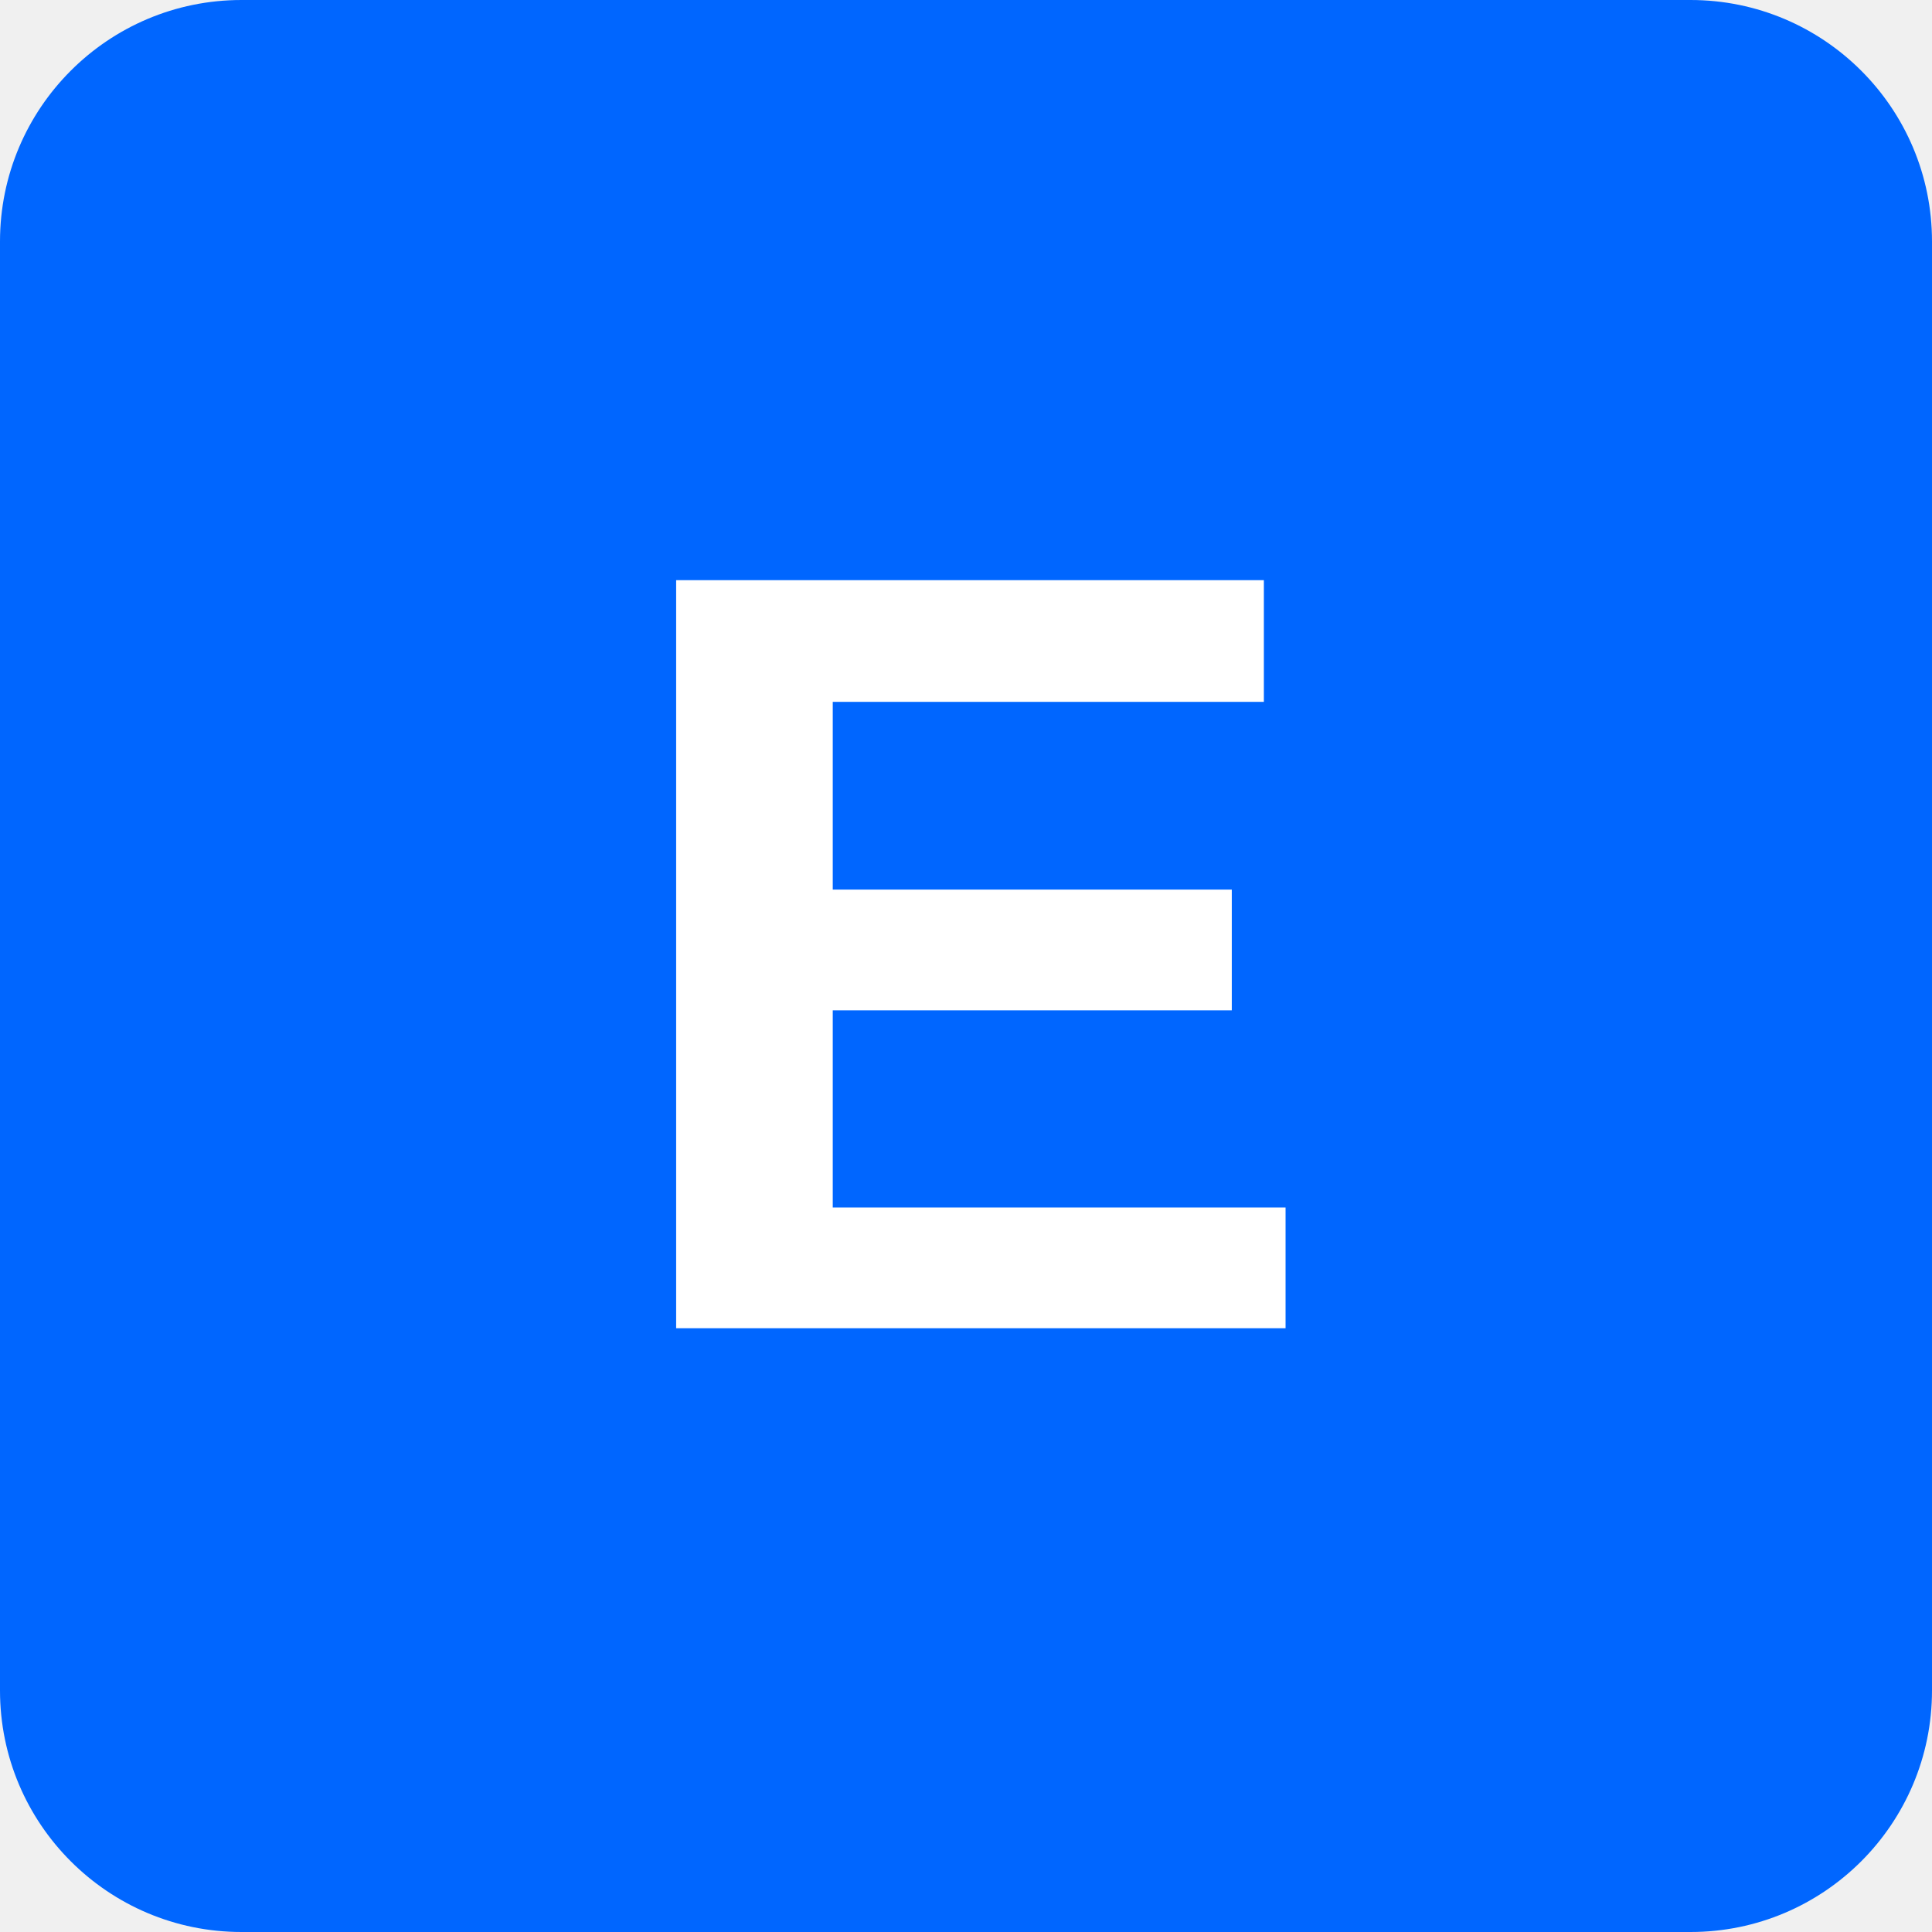
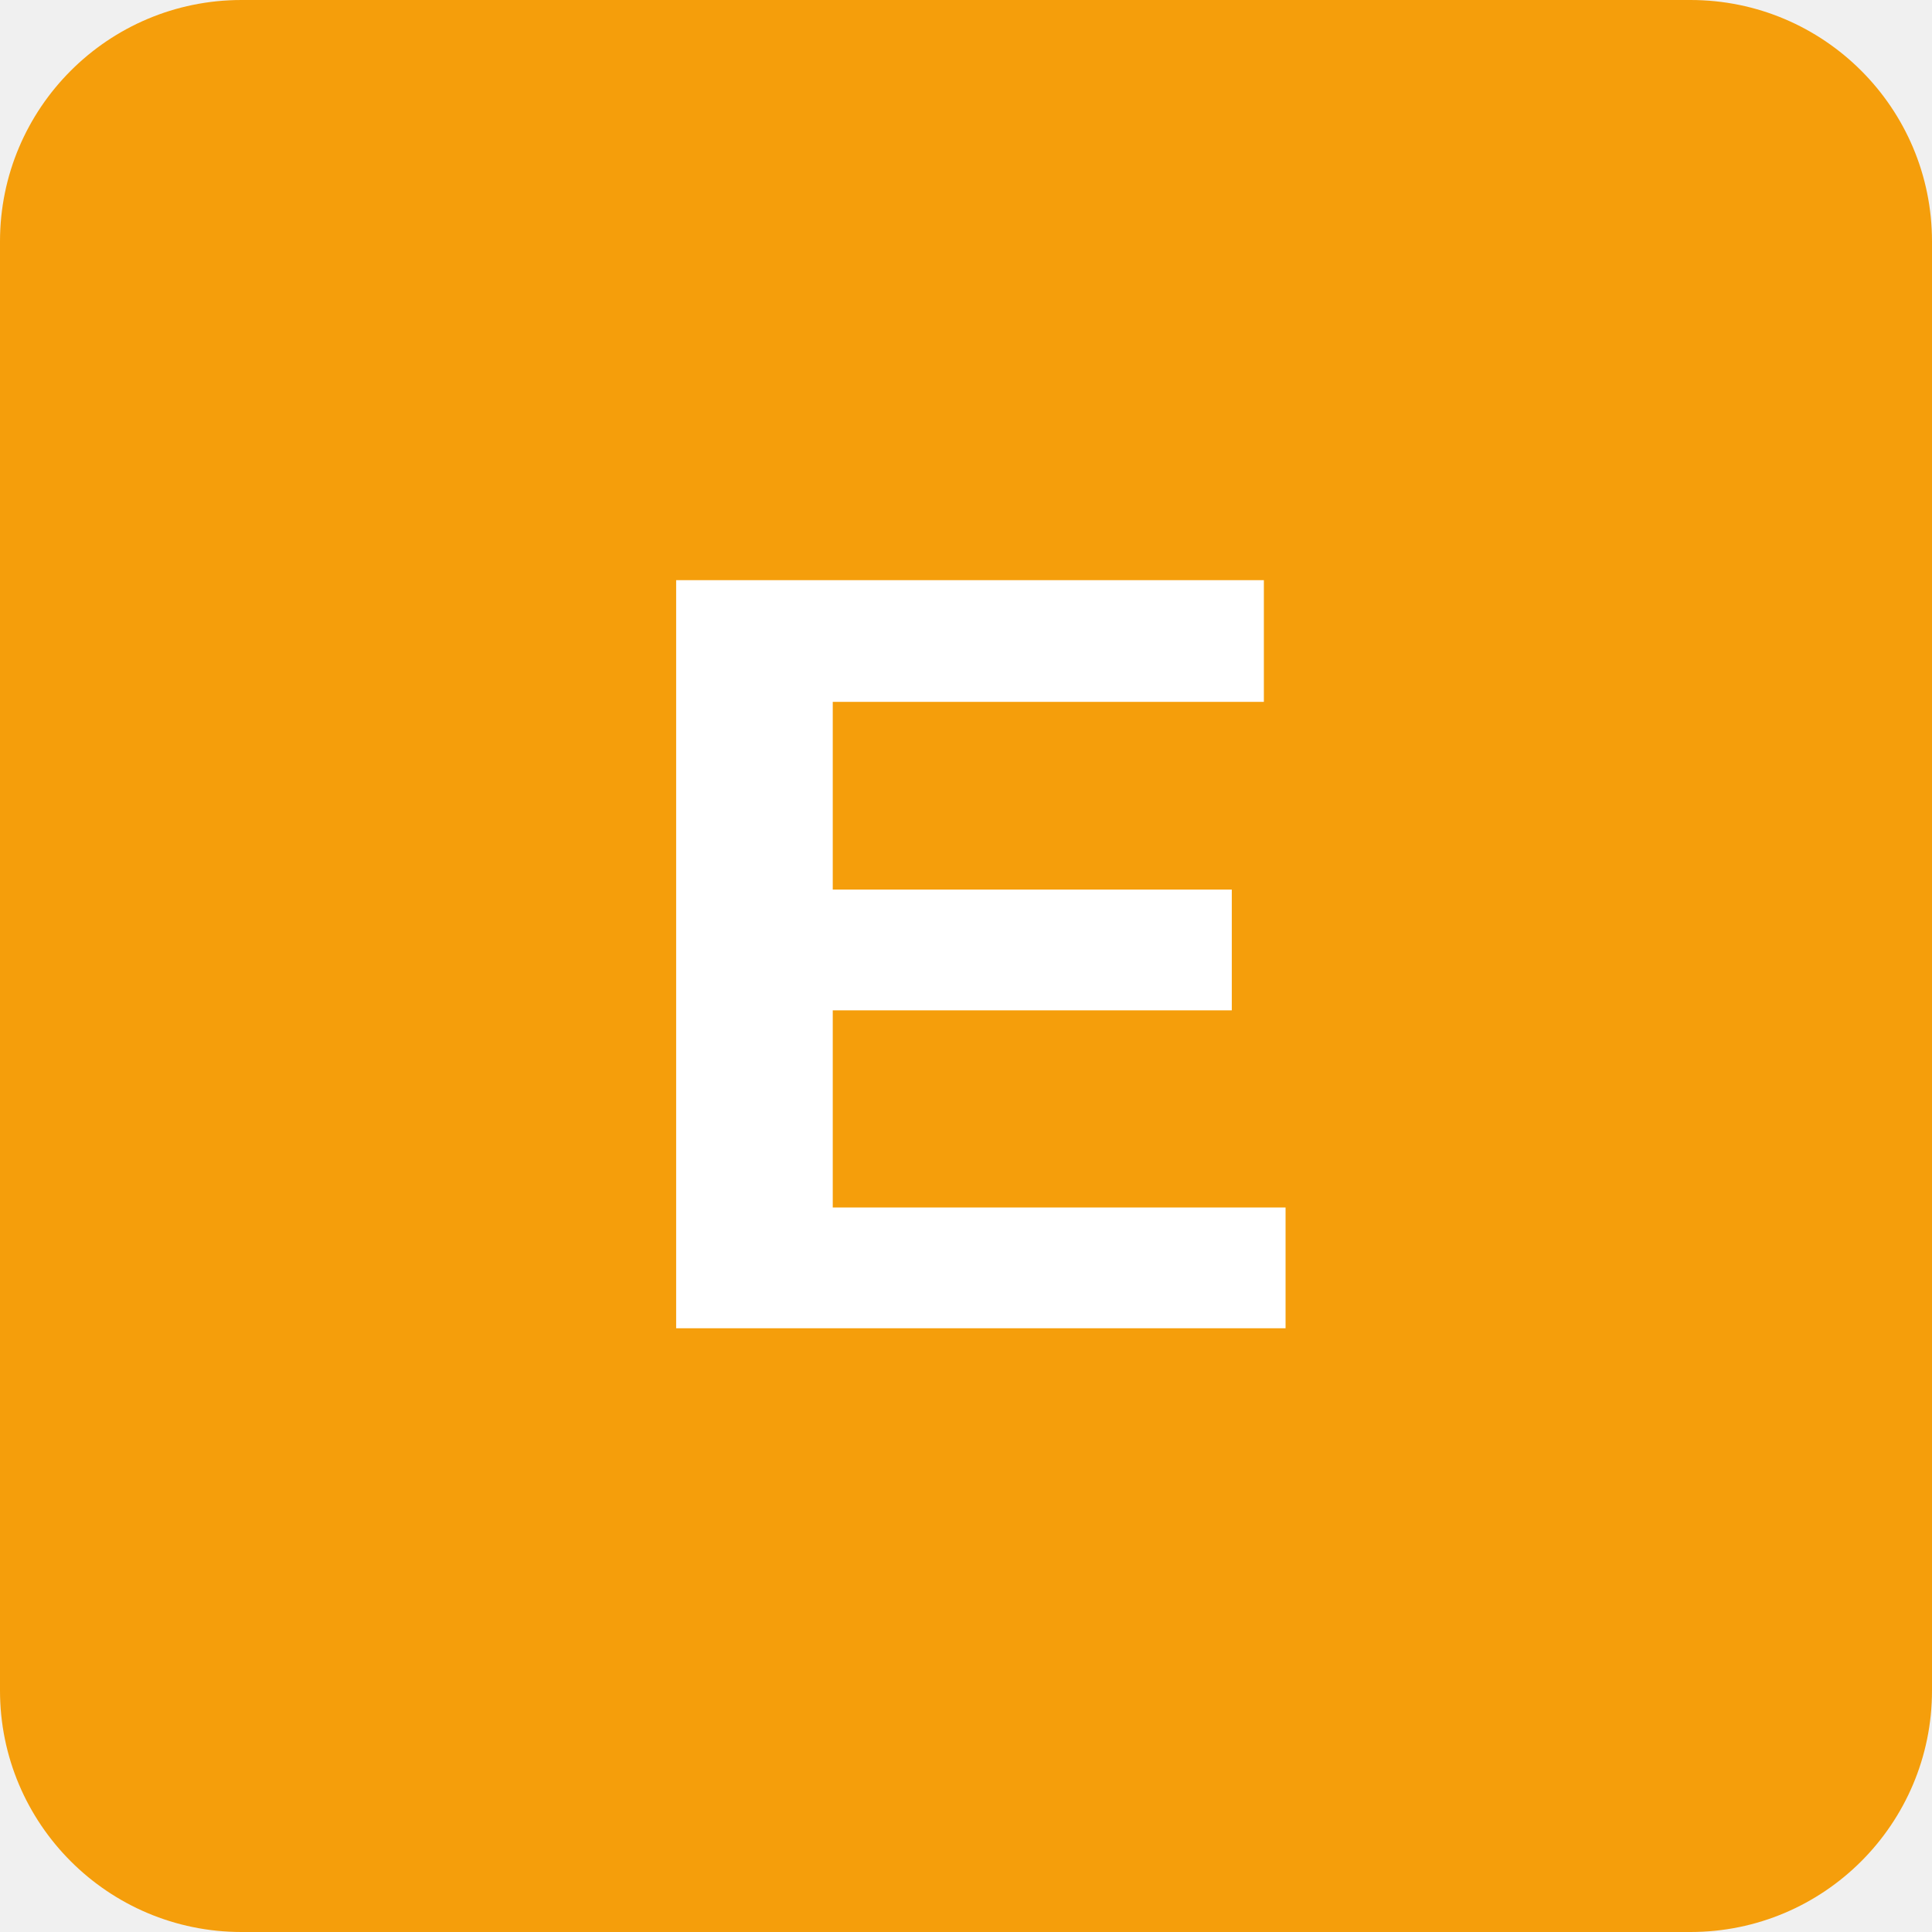
<svg xmlns="http://www.w3.org/2000/svg" viewBox="0 0 32 32">
-   <rect width="32" height="32" rx="4" fill="#0066FF" />
+   <rect width="32" height="32" rx="4" fill="#f59e0b" />
  <text x="16" y="22" font-family="Arial, sans-serif" font-size="18" font-weight="bold" text-anchor="middle" fill="white">E</text>
</svg>
